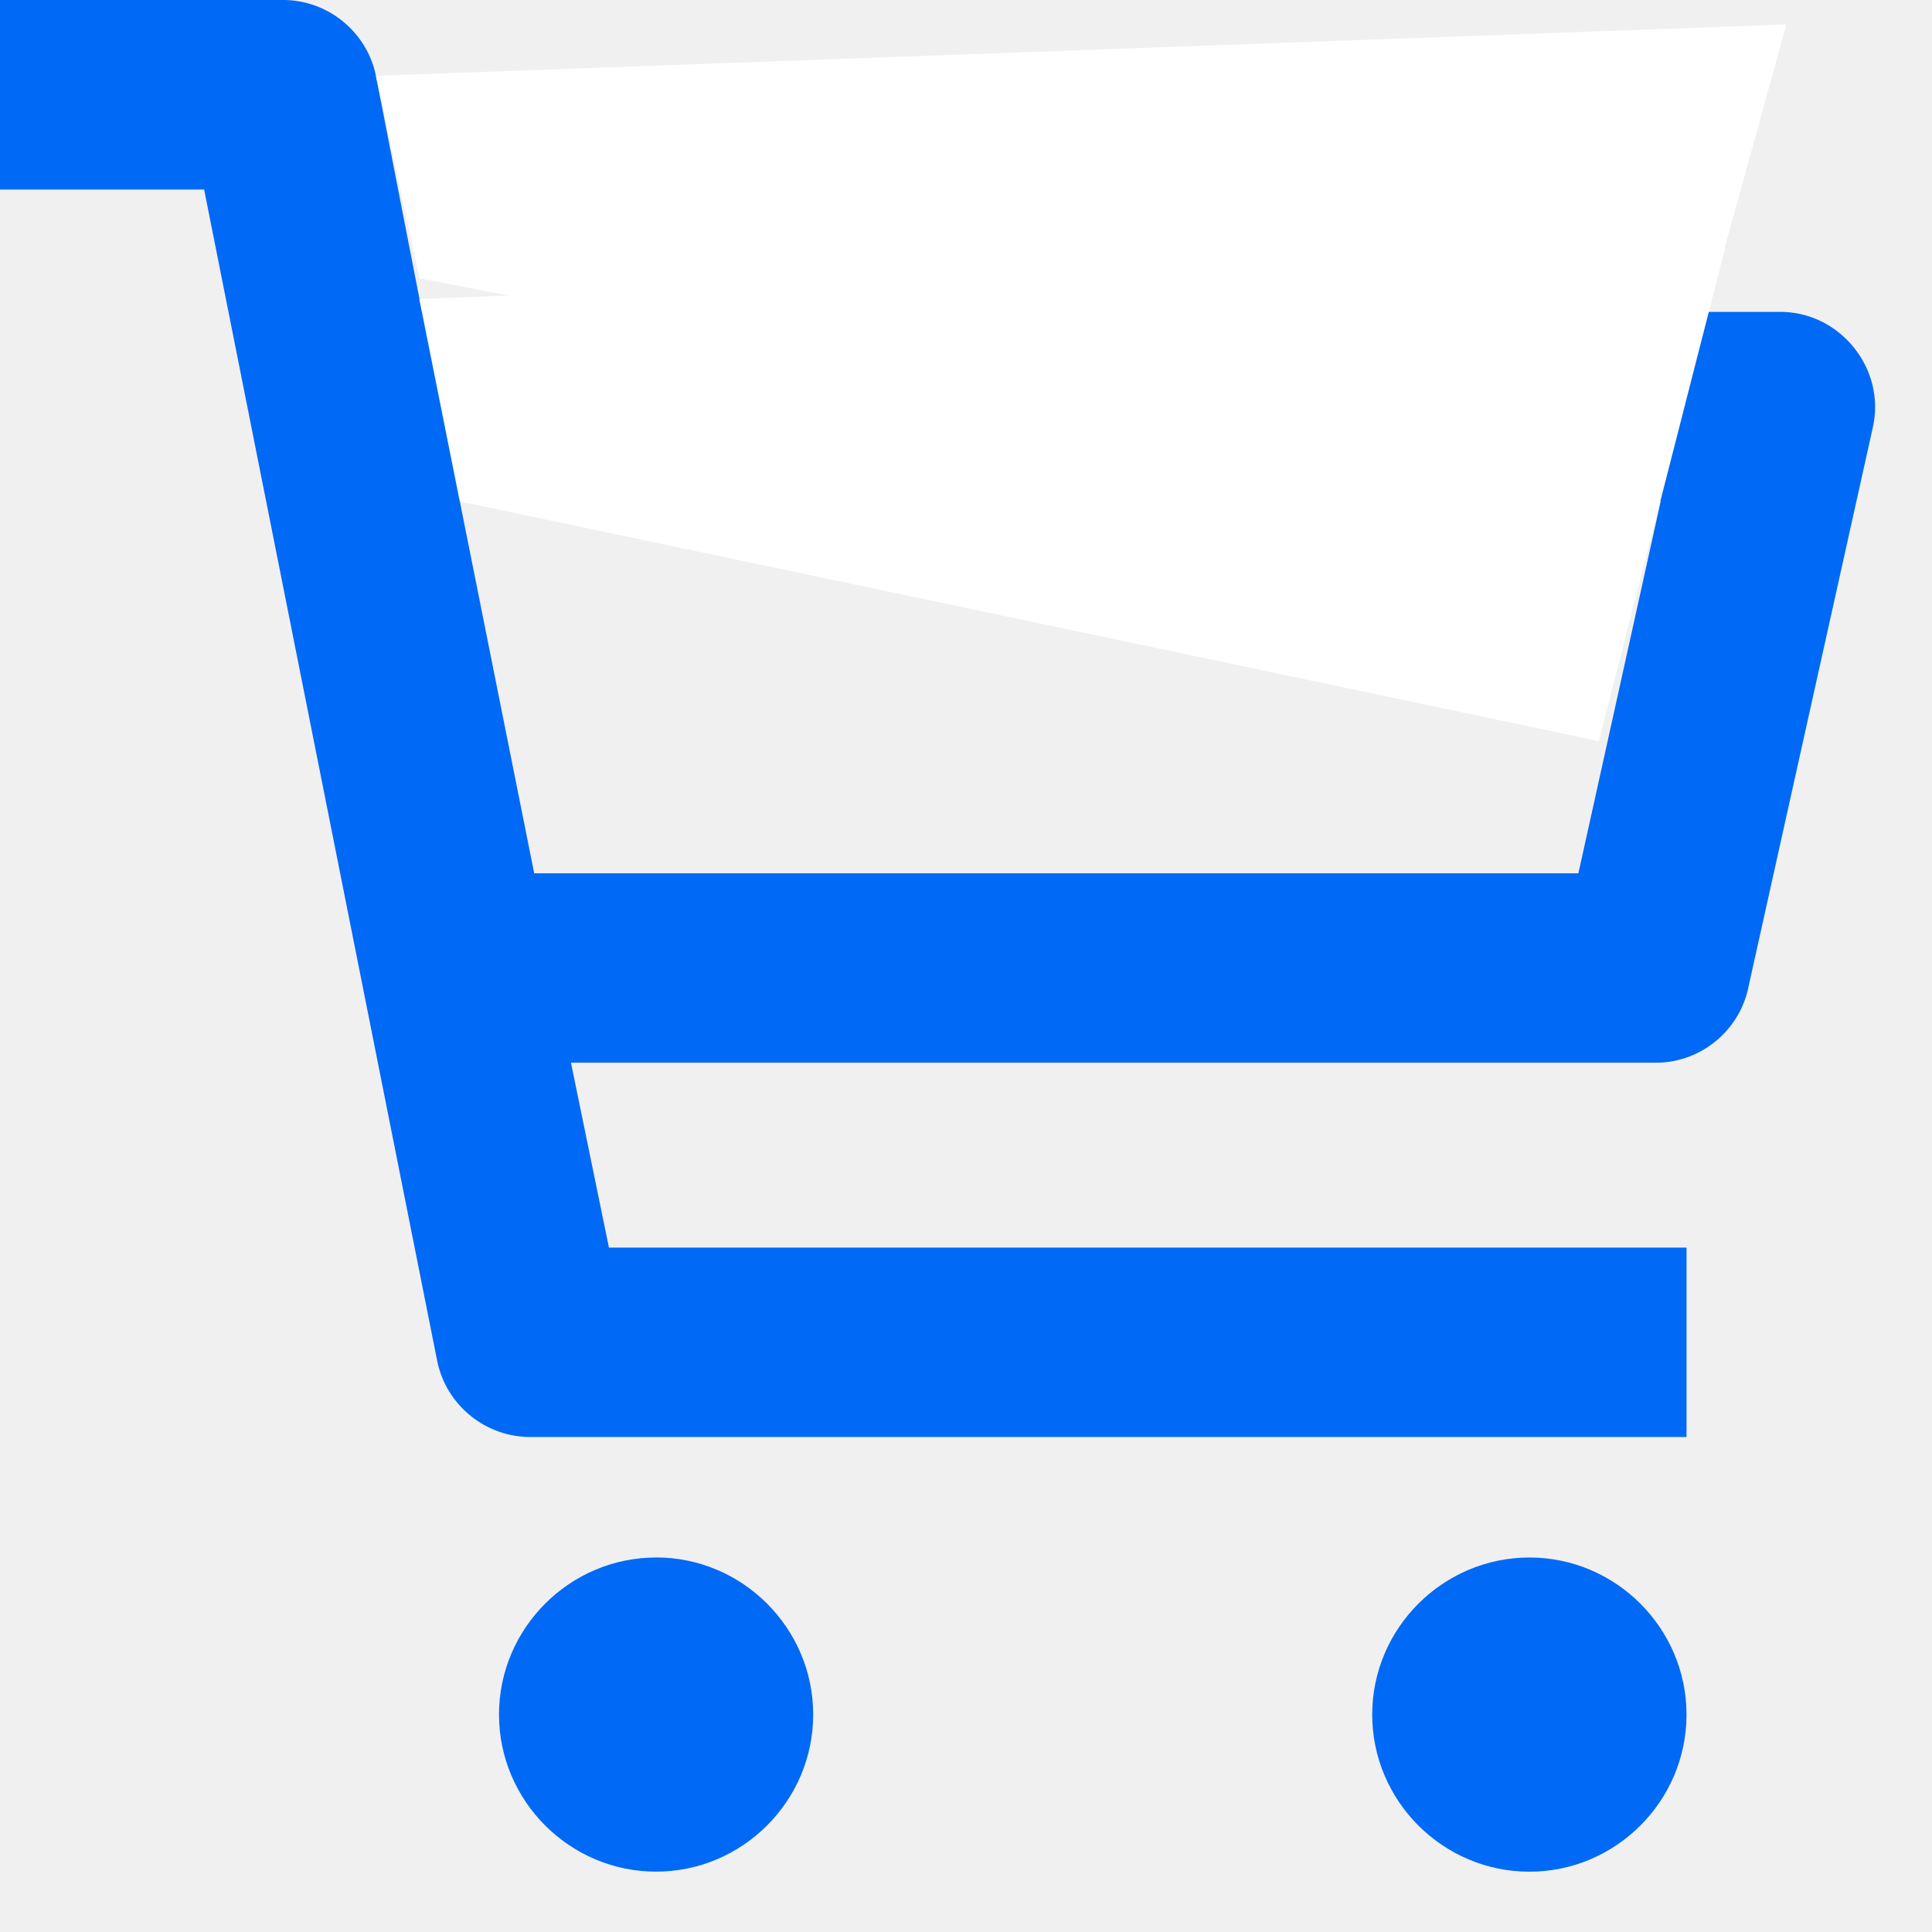
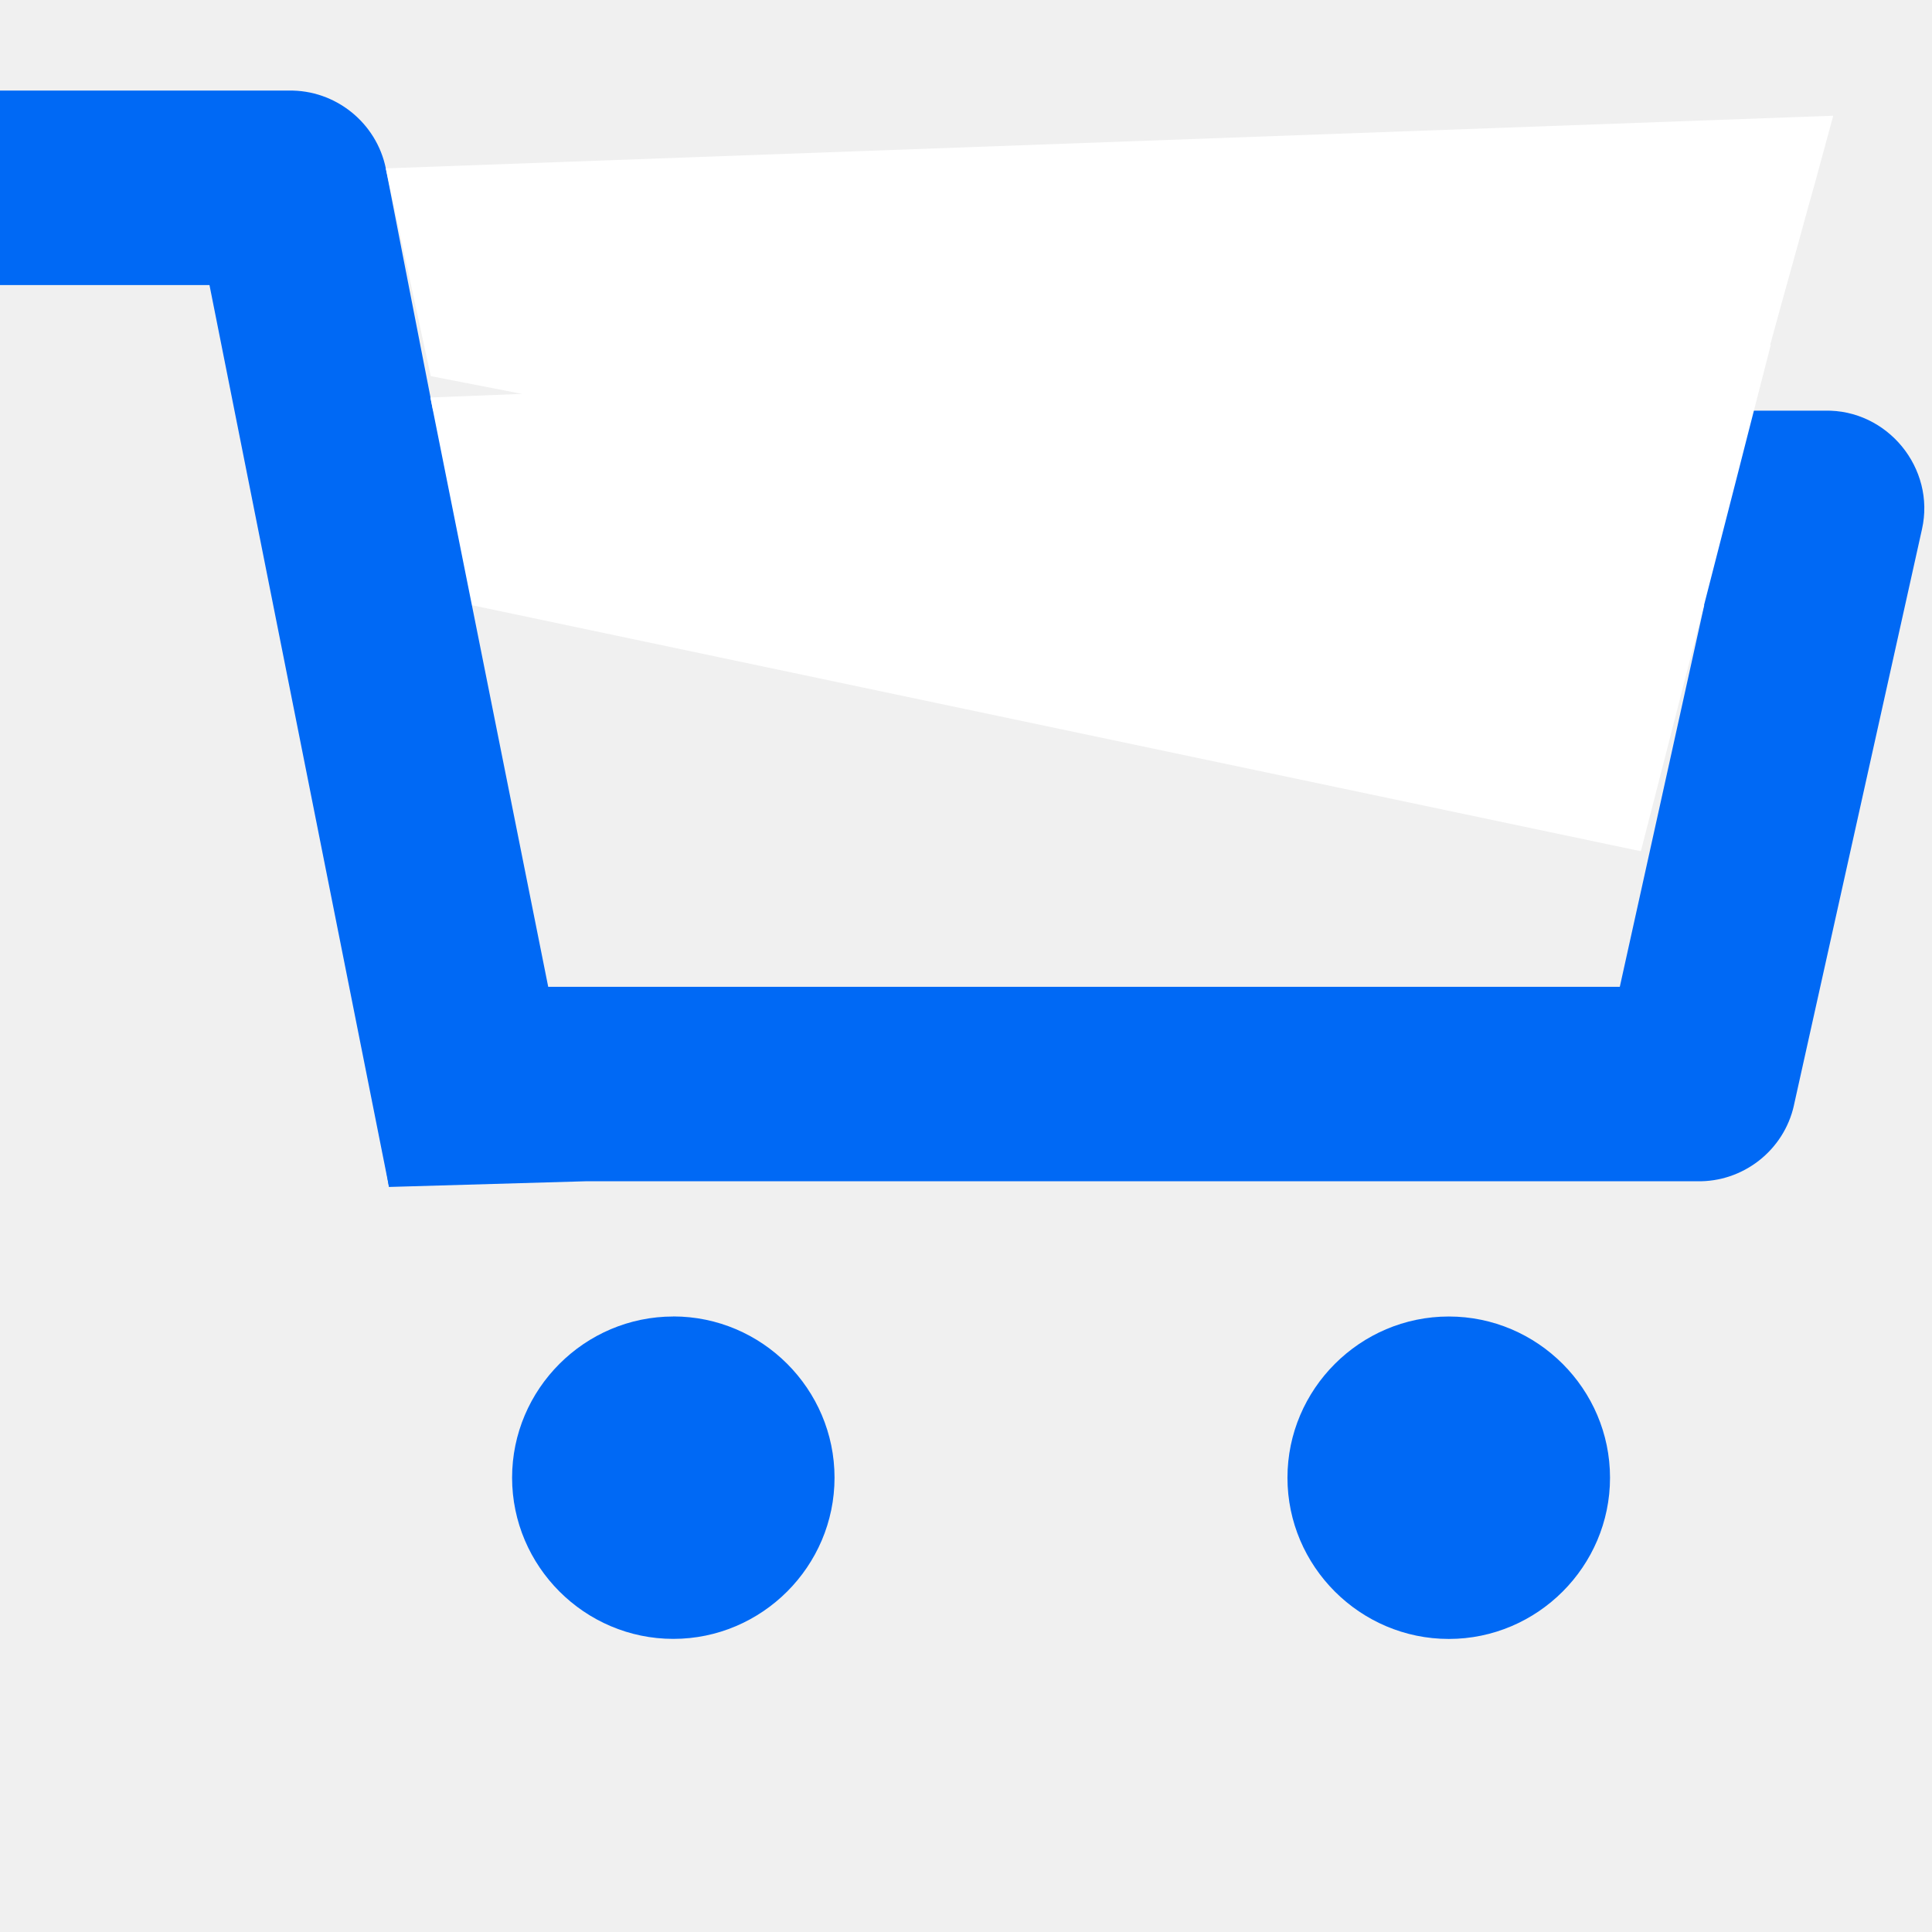
<svg xmlns="http://www.w3.org/2000/svg" id="icon" viewBox="0 0 32 32" version="1.1">
  <defs id="defs735">
    <style id="style733">.cls-1{fill:none;}</style>
  </defs>
-   <g id="circle739" transform="translate(0,1.000125)">
+   <g id="circle739" transform="matrix(1.02624,0,0,1.02624,0,-3.642181)">
    <path style="color:#000000;fill:#0069f5;stroke-width:1.071;-inkscape-stroke:none" d="m 12.934,27.398 a 2.066,2.066 0 0 1 -2.066,2.066 2.066,2.066 0 0 1 -2.066,-2.066 2.066,2.066 0 0 1 2.066,-2.066 2.066,2.066 0 0 1 2.066,2.066 z" id="path1595" />
    <path style="color:#000000;fill:#0069f5;-inkscape-stroke:none" d="m 10.867,24.797 c -1.431,0 -2.602,1.171 -2.602,2.602 C 8.266,28.829 9.436,30 10.867,30 c 1.431,0 2.602,-1.171 2.602,-2.602 0,-1.431 -1.171,-2.602 -2.602,-2.602 z m 0,1.07 c 0.852,10e-7 1.531,0.68 1.531,1.531 -1e-6,0.852 -0.68,1.529 -1.531,1.529 -0.852,0 -1.531,-0.678 -1.531,-1.529 2e-7,-0.852 0.68,-1.531 1.531,-1.531 z" id="path1592" />
  </g>
-   <g id="circle741" transform="translate(0,1.000125)">
-     <path style="color:#000000;fill:#0069f5;stroke-width:1.071;-inkscape-stroke:none" d="m 27.398,27.398 a 2.066,2.066 0 0 1 -2.066,2.066 2.066,2.066 0 0 1 -2.066,-2.066 2.066,2.066 0 0 1 2.066,-2.066 2.066,2.066 0 0 1 2.066,2.066 z" id="path1589" />
-     <path style="color:#000000;fill:#0069f5;-inkscape-stroke:none" d="m 25.332,24.797 c -1.431,0 -2.604,1.171 -2.604,2.602 0,1.431 1.173,2.602 2.604,2.602 1.431,0 2.602,-1.171 2.602,-2.602 -1e-6,-1.431 -1.171,-2.602 -2.602,-2.602 z m 0,1.07 c 0.852,10e-7 1.529,0.68 1.529,1.531 0,0.852 -0.678,1.529 -1.529,1.529 -0.852,0 -1.531,-0.678 -1.531,-1.529 0,-0.852 0.68,-1.531 1.531,-1.531 z" id="path1586" />
+   <g id="circle741" transform="matrix(1.02624,0,0,1.02624,-2,-3.642181)" style="stroke:#ffffff;stroke-width:0;stroke-miterlimit:4;stroke-dasharray:none;stroke-opacity:1">
+     <path style="color:#000000;fill:#0069f5;stroke:#ffffff;stroke-width:0;stroke-miterlimit:4;stroke-dasharray:none;stroke-opacity:1" d="m 27.398,27.398 a 2.066,2.066 0 0 1 -2.066,2.066 2.066,2.066 0 0 1 -2.066,-2.066 2.066,2.066 0 0 1 2.066,-2.066 2.066,2.066 0 0 1 2.066,2.066 z" id="path1589" />
+     <path style="color:#000000;fill:#0069f5;stroke:#ffffff;stroke-width:0;stroke-miterlimit:4;stroke-dasharray:none;stroke-opacity:1" d="m 25.332,24.797 c -1.431,0 -2.604,1.171 -2.604,2.602 0,1.431 1.173,2.602 2.604,2.602 1.431,0 2.602,-1.171 2.602,-2.602 -1e-6,-1.431 -1.171,-2.602 -2.602,-2.602 z m 0,1.07 c 0.852,10e-7 1.529,0.68 1.529,1.531 0,0.852 -0.678,1.529 -1.529,1.529 -0.852,0 -1.531,-0.678 -1.531,-1.529 0,-0.852 0.68,-1.531 1.531,-1.531 z" id="path1586" />
  </g>
-   <g id="path743">
-     <path style="color:#000000;fill:#0069f5;stroke-width:1.071;-inkscape-stroke:none" d="M 29.464,5.702 H 6.549 L 5.701,1.362 A 1.033,1.033 0 0 0 4.668,0.536 H 0.536 V 2.602 H 3.821 l 3.947,19.837 a 1.033,1.033 0 0 0 1.033,0.827 H 27.398 V 21.199 H 9.648 L 8.801,17.066 H 27.398 a 1.033,1.033 0 0 0 1.033,-0.806 L 30.497,6.962 A 1.033,1.033 0 0 0 29.464,5.702 Z M 26.571,15 H 8.408 L 6.962,7.768 H 28.173 Z" id="path1583" />
-     <path style="color:#000000;fill:#0069f5;-inkscape-stroke:none" d="M 0,0 V 3.139 H 3.381 L 7.242,22.545 C 7.393,23.284 8.059,23.816 8.812,23.801 H 27.934 V 20.664 H 10.086 l -0.629,-3.062 H 27.385 c 0.745,0.018 1.405,-0.496 1.568,-1.223 v -0.002 L 31.02,7.08 C 31.131,6.588 30.991,6.103 30.697,5.745 30.403,5.386 29.955,5.154 29.451,5.166 H 18.221 6.99 L 6.227,1.258 v -0.002 C 6.076,0.517 5.412,-0.015 4.658,0 Z m 1.072,1.072 h 3.602 0.006 C 4.923,1.067 5.127,1.23 5.176,1.469 L 6.107,6.238 H 29.471 l 0.006,-0.002 c 0.337,-0.008 0.572,0.279 0.498,0.607 v 0.002 l -2.066,9.297 c -0.053,0.235 -0.258,0.395 -0.498,0.389 h -0.006 -19.26 l 1.066,5.203 H 26.861 v 0.996 H 8.795 8.791 c -0.244,0.005 -0.449,-0.16 -0.498,-0.398 L 4.262,2.066 H 1.072 Z M 6.309,7.232 7.969,15.535 h 19.033 l 0.092,-0.42 1.746,-7.883 z m 1.307,1.072 h 9.945 9.945 L 26.143,14.465 H 8.848 Z" id="path1580" />
+   <g id="path743" transform="matrix(1.02624,0,0,1.02624,0,1.500326)" style="stroke-width:0.974;stroke-miterlimit:4;stroke-dasharray:none">
+     <path style="color:#000000;fill:#0069f5;stroke-width:0.974;stroke-miterlimit:4;stroke-dasharray:none" d="M 29.464,5.702 H 6.549 L 5.701,1.362 C 5.602,0.874 5.167,0.526 4.668,0.536 H 0.536 V 2.602 H 3.821 L 6.277,17.693 c 1.868,-1.162 0,0 2.524,-0.627 H 27.398 c 0.492,0.012 0.925,-0.325 1.033,-0.806 L 30.497,6.962 C 30.645,6.306 30.137,5.685 29.464,5.702 Z M 26.571,15 H 8.408 L 6.962,7.768 H 28.173 Z" id="path1583" />
+     <path id="path3829" style="color:#000000;fill:#0069f5;stroke-width:0.974;stroke-miterlimit:4;stroke-dasharray:none" d="m 0,0 v 3.139 h 3.381 l 0.483,2.426 0.483,2.426 0.483,2.426 0.483,2.426 0.483,2.426 0.483,2.426 3.18,-0.092 H 27.385 c 0.745,0.018 1.405,-0.496 1.568,-1.223 v -0.002 L 31.02,7.08 C 31.131,6.588 30.991,6.103 30.697,5.744 30.403,5.386 29.955,5.154 29.451,5.166 H 18.221 6.99 L 6.227,1.258 v -0.002 C 6.076,0.517 5.412,-0.015 4.658,0 Z m 1.072,1.072 h 3.602 0.006 c 0.244,-0.005 0.447,0.158 0.496,0.396 L 6.107,6.238 H 29.471 l 0.006,-0.002 c 0.337,-0.008 0.572,0.279 0.498,0.607 v 0.002 l -2.066,9.297 c -0.053,0.235 -0.258,0.395 -0.498,0.389 H 27.404 8.145 C 8.801,17.066 6.742,16.414 4.262,2.066 H 1.072 Z M 6.309,7.232 7.969,15.535 h 19.033 l 0.092,-0.42 1.746,-7.883 z m 1.307,1.072 h 9.945 9.945 L 26.143,14.465 H 8.848 Z" />
  </g>
-   <path id="rect2436" style="fill:#ffffff;stroke:#0069f5;stroke-width:0;stroke-linecap:round;stroke-linejoin:round;paint-order:stroke fill markers" d="M 6.945,4.953 28.575,4.103 28.314,5.124 28.183,5.635 28.052,6.146 27.791,7.167 27.529,8.189 27.268,9.21 27.006,10.232 26.744,11.253 26.483,12.275 7.615,8.305 Z" />
-   <path id="rect2436-7" style="fill:#ffffff;stroke:#0069f5;stroke-width:0;stroke-linecap:round;stroke-linejoin:round;paint-order:stroke fill markers" d="M 6.227,1.256 29.588,0.406 29.306,1.427 29.165,1.938 29.023,2.449 28.741,3.47 28.458,4.492 28.176,5.513 27.893,6.535 27.611,7.556 27.328,8.578 6.95,4.608 Z" />
+   <path id="rect2436" style="fill:#ffffff;stroke:#0069f5;stroke-width:0;stroke-linecap:round;stroke-linejoin:round;paint-order:stroke fill markers" d="m 30.364,1.917 -23.974,0.872 0.744,3.44 1.513,0.295 -1.519,0.06 0.688,3.44 19.362,4.075 0.269,-1.048 0.269,-1.048 0.269,-1.048 0.269,-1.048 0.269,-1.048 0.269,-1.048 0.134,-0.525 0.134,-0.523 0.269,-1.048 h -0.01 l 0.178,-0.649 0.291,-1.048 0.144,-0.525 0.146,-0.523 z" />
</svg>
